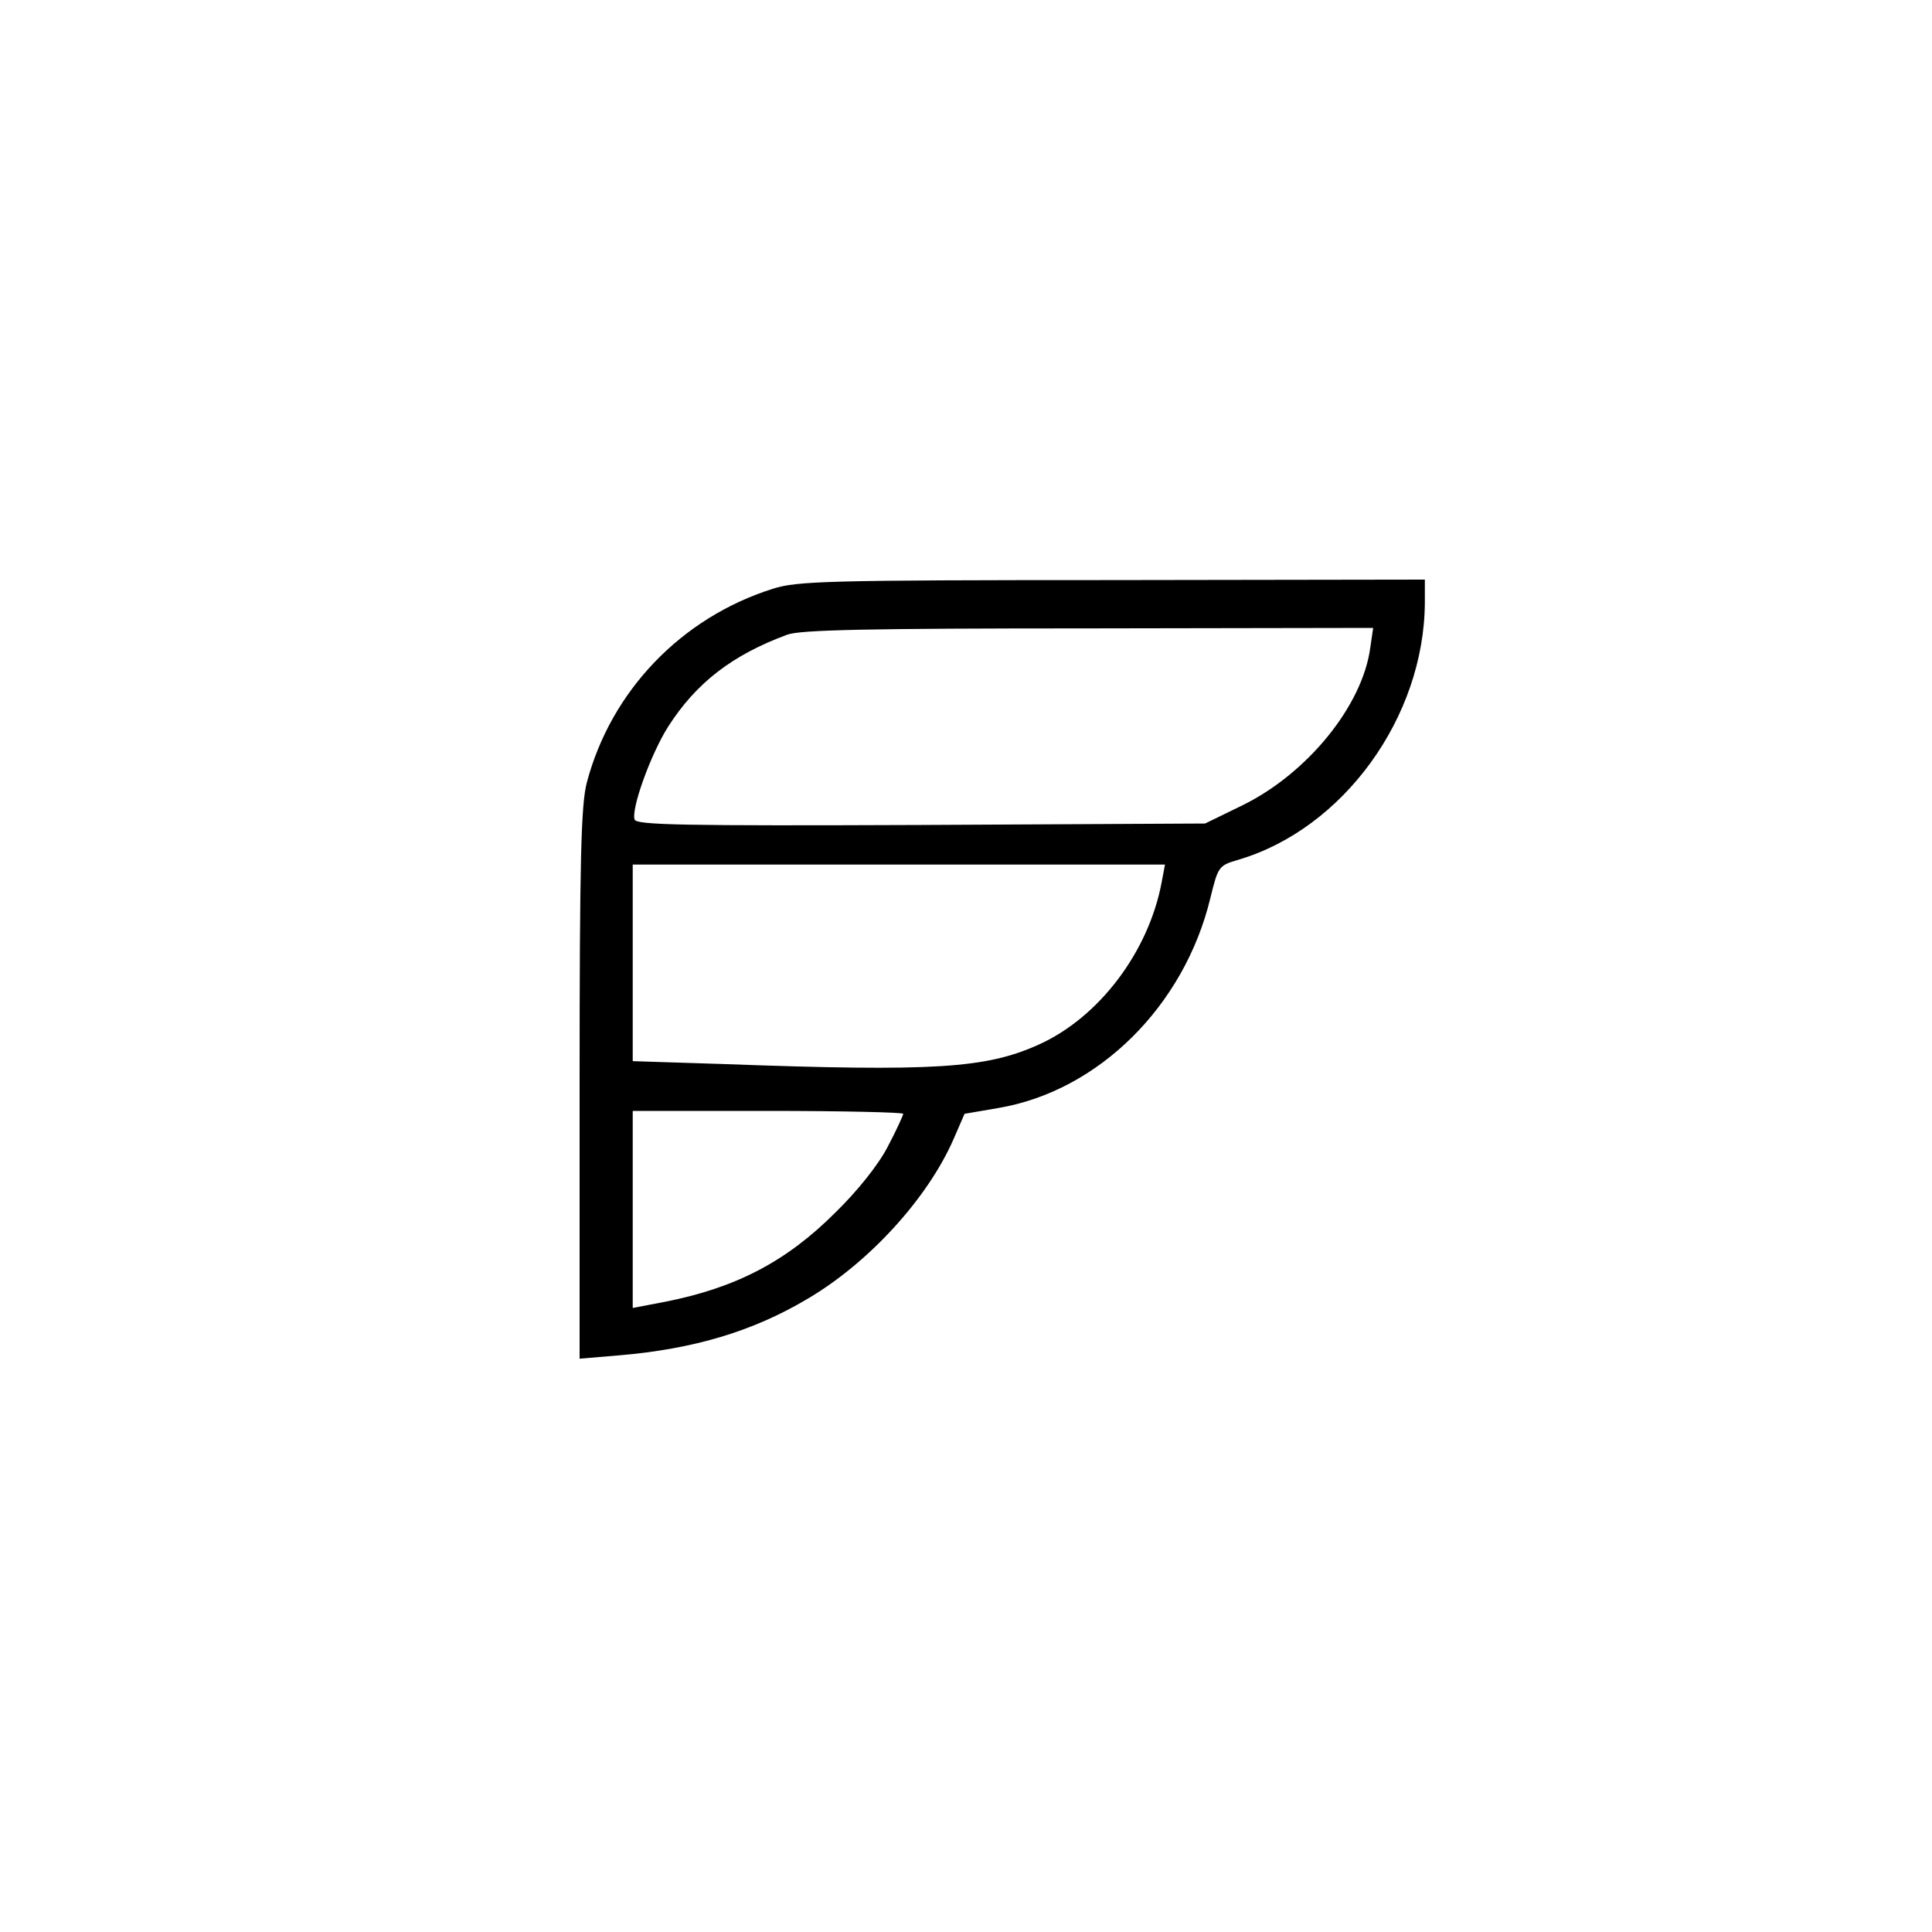
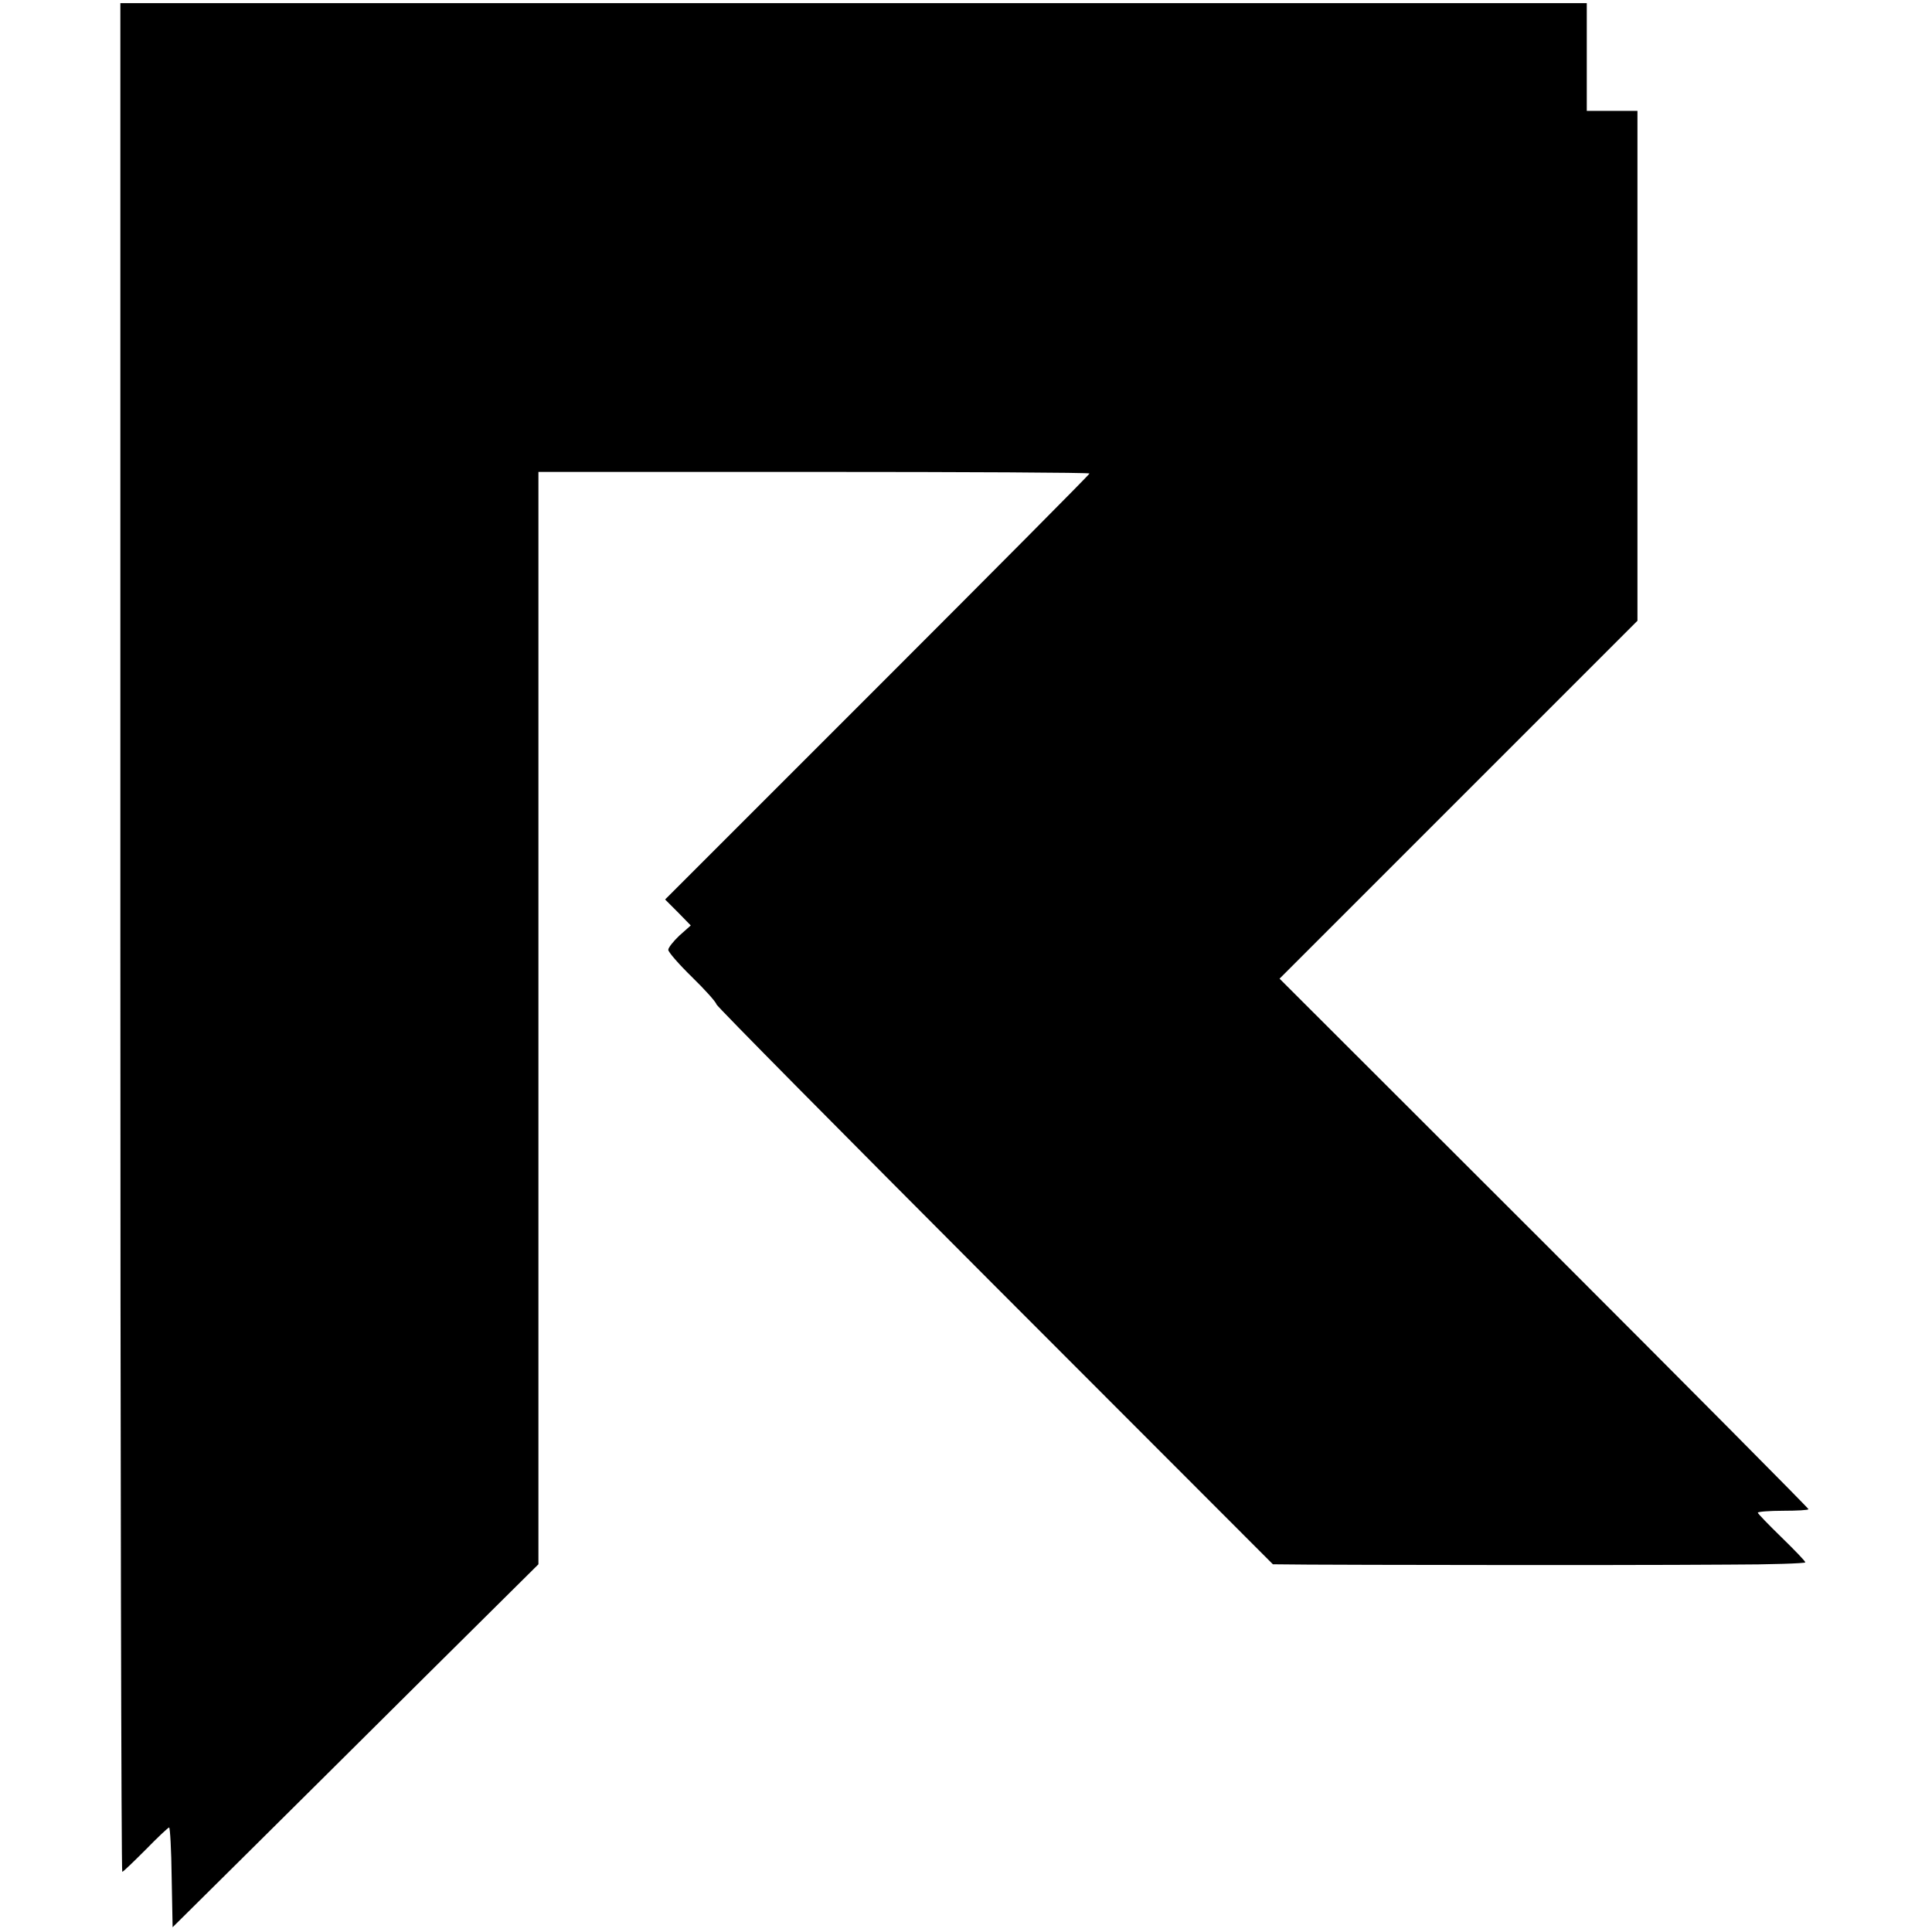
- <svg xmlns="http://www.w3.org/2000/svg" width="533.333" height="533.333" preserveAspectRatio="xMidYMid meet" version="1.0" viewBox="0 0 400 400">
-   <g fill="#000" stroke="none">
-     <path d="M1600 2781 c-190 -60 -335 -212 -385 -401 -12 -45 -15 -159 -15 -624 l0 -569 83 7 c152 13 275 49 389 117 126 74 248 207 302 330 l23 53 70 12 c207 35 385 211 439 435 16 65 17 67 58 79 217 64 385 295 386 533 l0 47 -647 -1 c-591 0 -653 -2 -703 -18z m1237 -122 c-16 -120 -130 -260 -264 -326 l-78 -38 -588 -3 c-495 -2 -588 0 -593 11 -8 21 33 135 69 192 58 91 133 149 247 191 27 10 167 13 624 13 l589 1 -6 -41z m-432 -486 c-27 -144 -130 -280 -255 -336 -109 -49 -215 -56 -652 -40 l-188 6 0 204 0 203 551 0 551 0 -7 -37z m-535 -479 c0 -3 -14 -34 -32 -68 -19 -37 -62 -91 -108 -136 -102 -102 -206 -156 -352 -185 l-68 -13 0 204 0 204 280 0 c154 0 280 -3 280 -6z" transform="translate(0,400) scale(0.1,-0.1)" />
+ <svg xmlns="http://www.w3.org/2000/svg" version="1.0" width="610pt" height="610pt" viewBox="0 0 610 610" preserveAspectRatio="xMidYMid meet">
+   <g transform="translate(0,610) scale(0.1,-0.1)" fill="#000000" stroke="none">
+     <path d="M380 3140 c0 -1622 3 -2950 6 -2950 3 0 36 32 74 70 38 39 71 70 74 70 3 0 7 -71 8 -158 l3 -157 222 220 c122 121 382 379 577 573 l356 353 0 1724 0 1725 870 0 c479 0 870 -2 870 -5 0 -3 -301 -306 -670 -675 l-670 -670 41 -41 40 -41 -36 -32 c-19 -18 -35 -38 -35 -45 0 -7 34 -46 75 -86 41 -40 76 -79 77 -86 2 -7 398 -407 880 -890 l877 -878 113 -1 c93 -1 1017 -2 1068 -1 8 0 124 0 258 1 133 0 242 4 242 7 0 4 -34 39 -75 79 -41 40 -75 75 -75 78 0 3 36 6 80 6 44 0 80 2 80 5 0 3 -376 382 -835 841 l-835 834 565 565 565 565 0 805 0 805 -80 0 -80 0 0 170 0 170 -2315 0 -2315 0 0 -2950z" />
  </g>
</svg>
